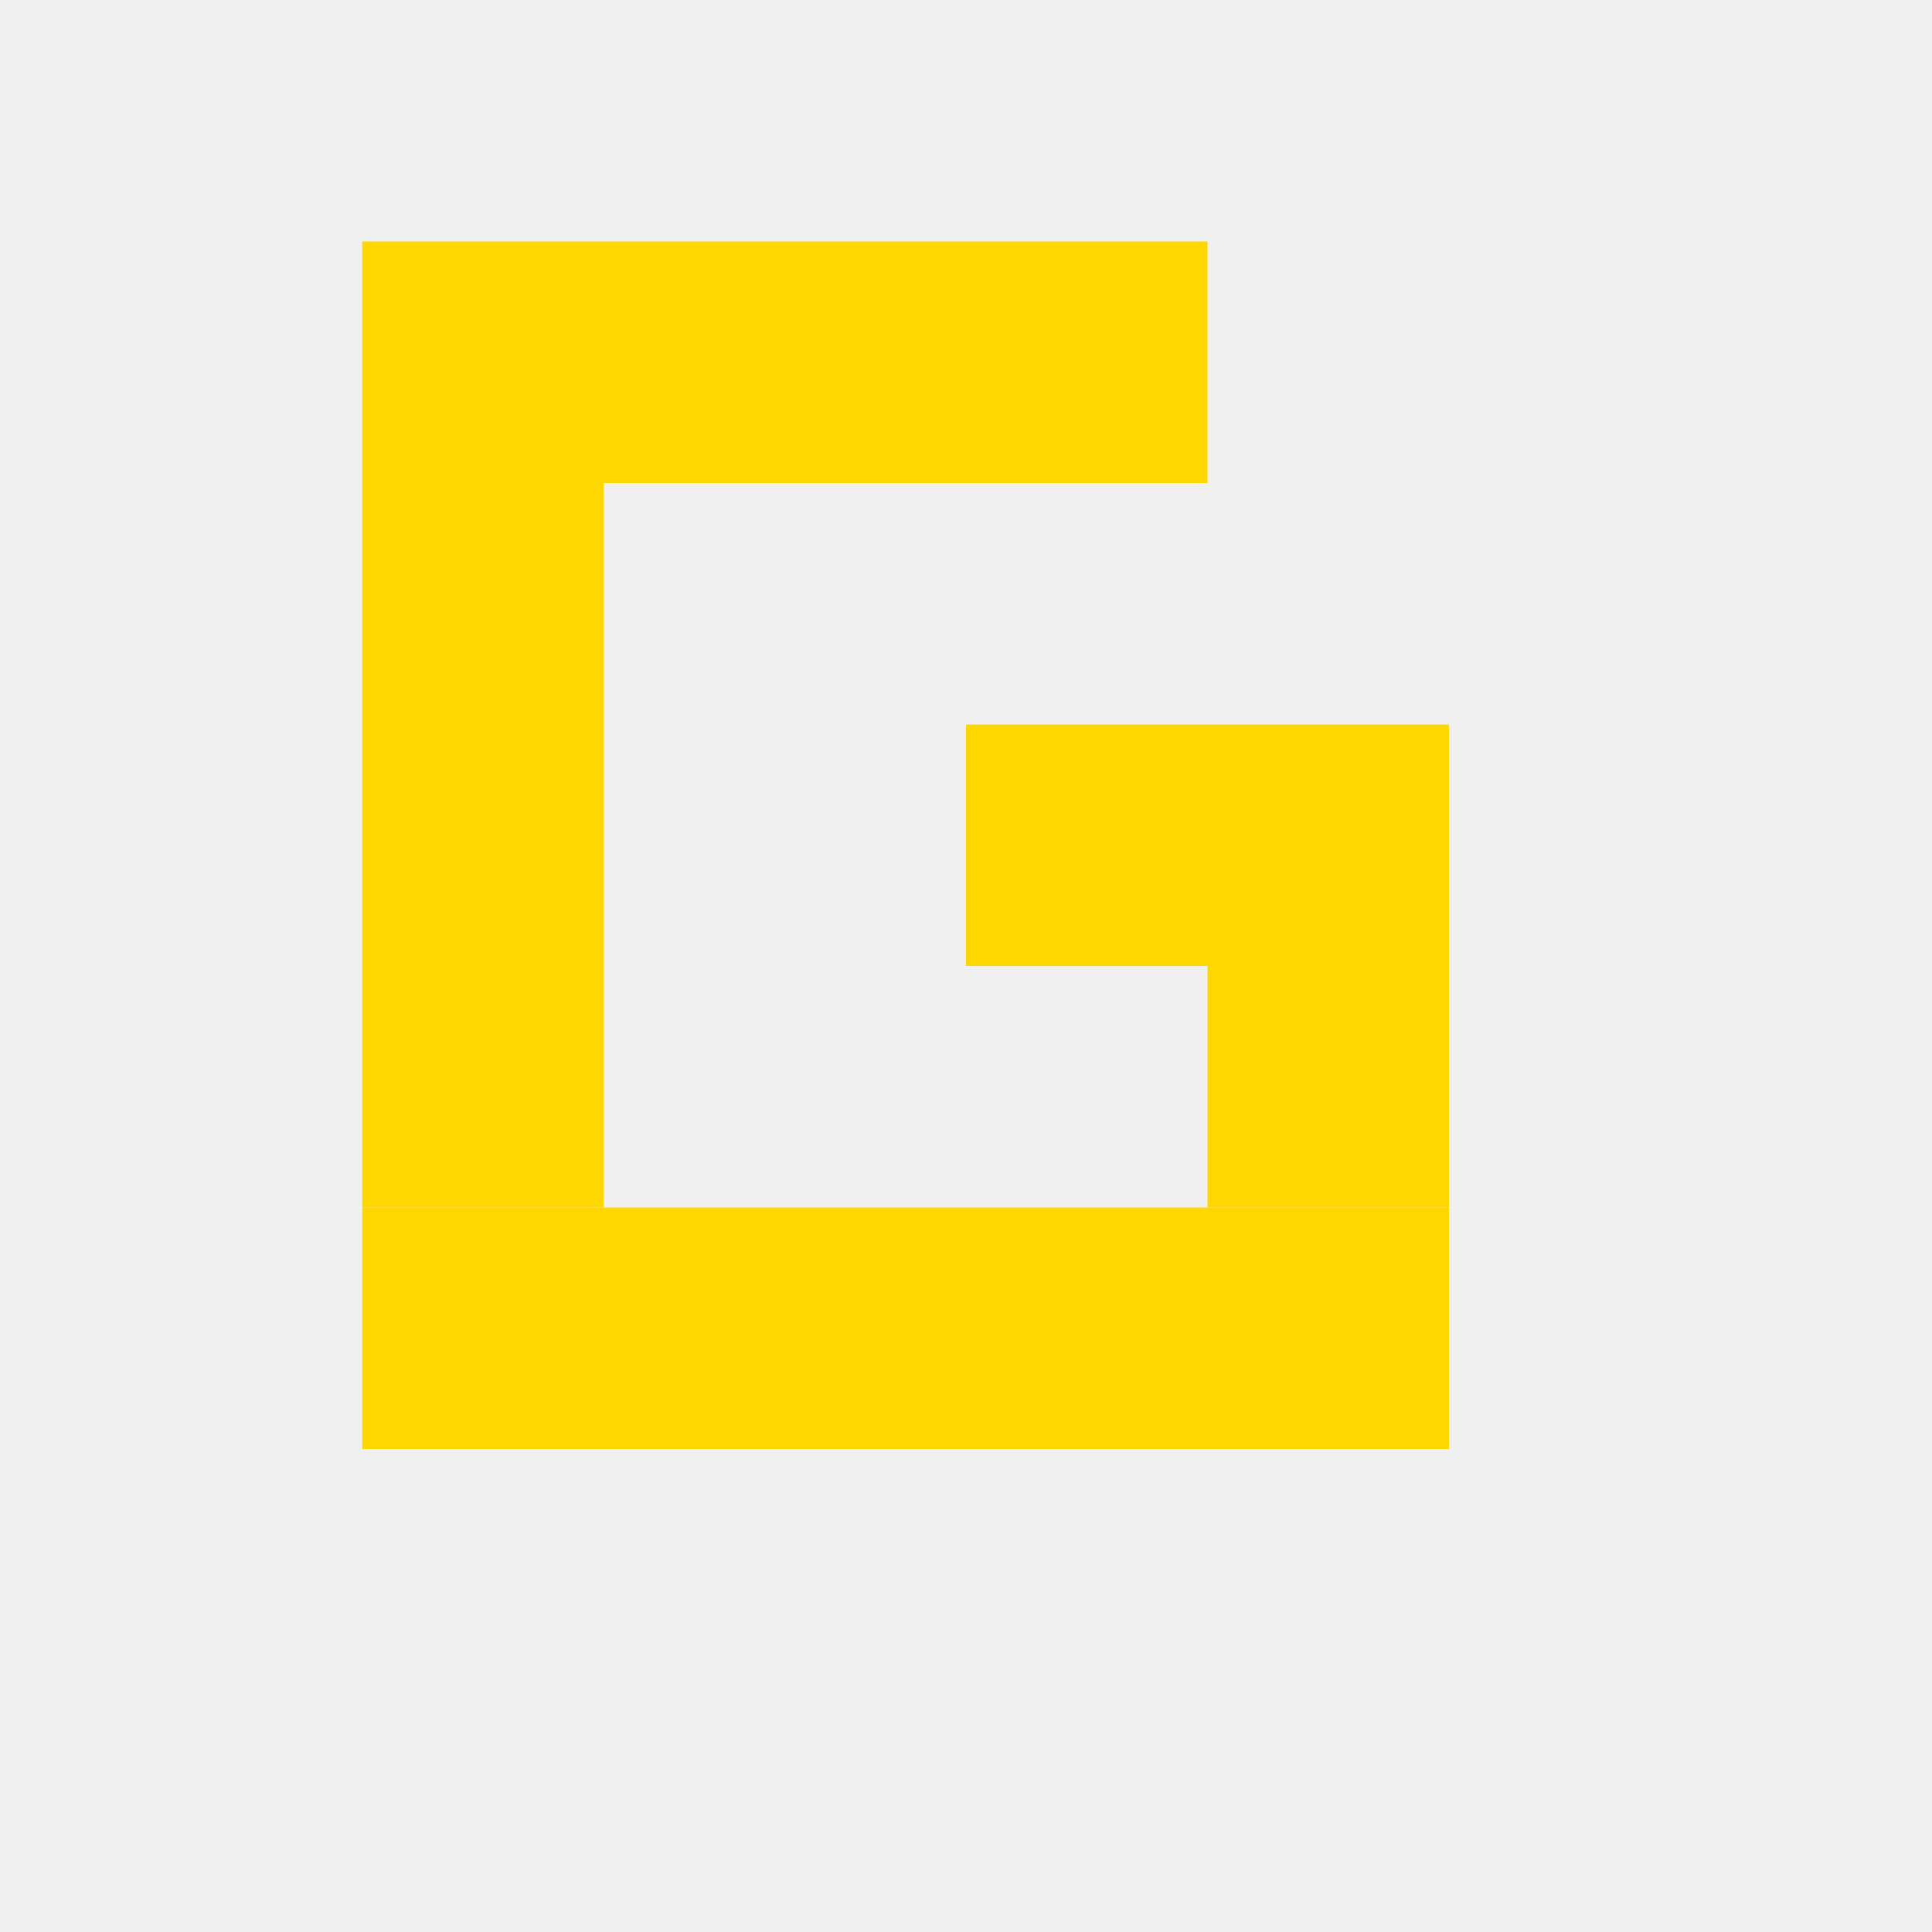
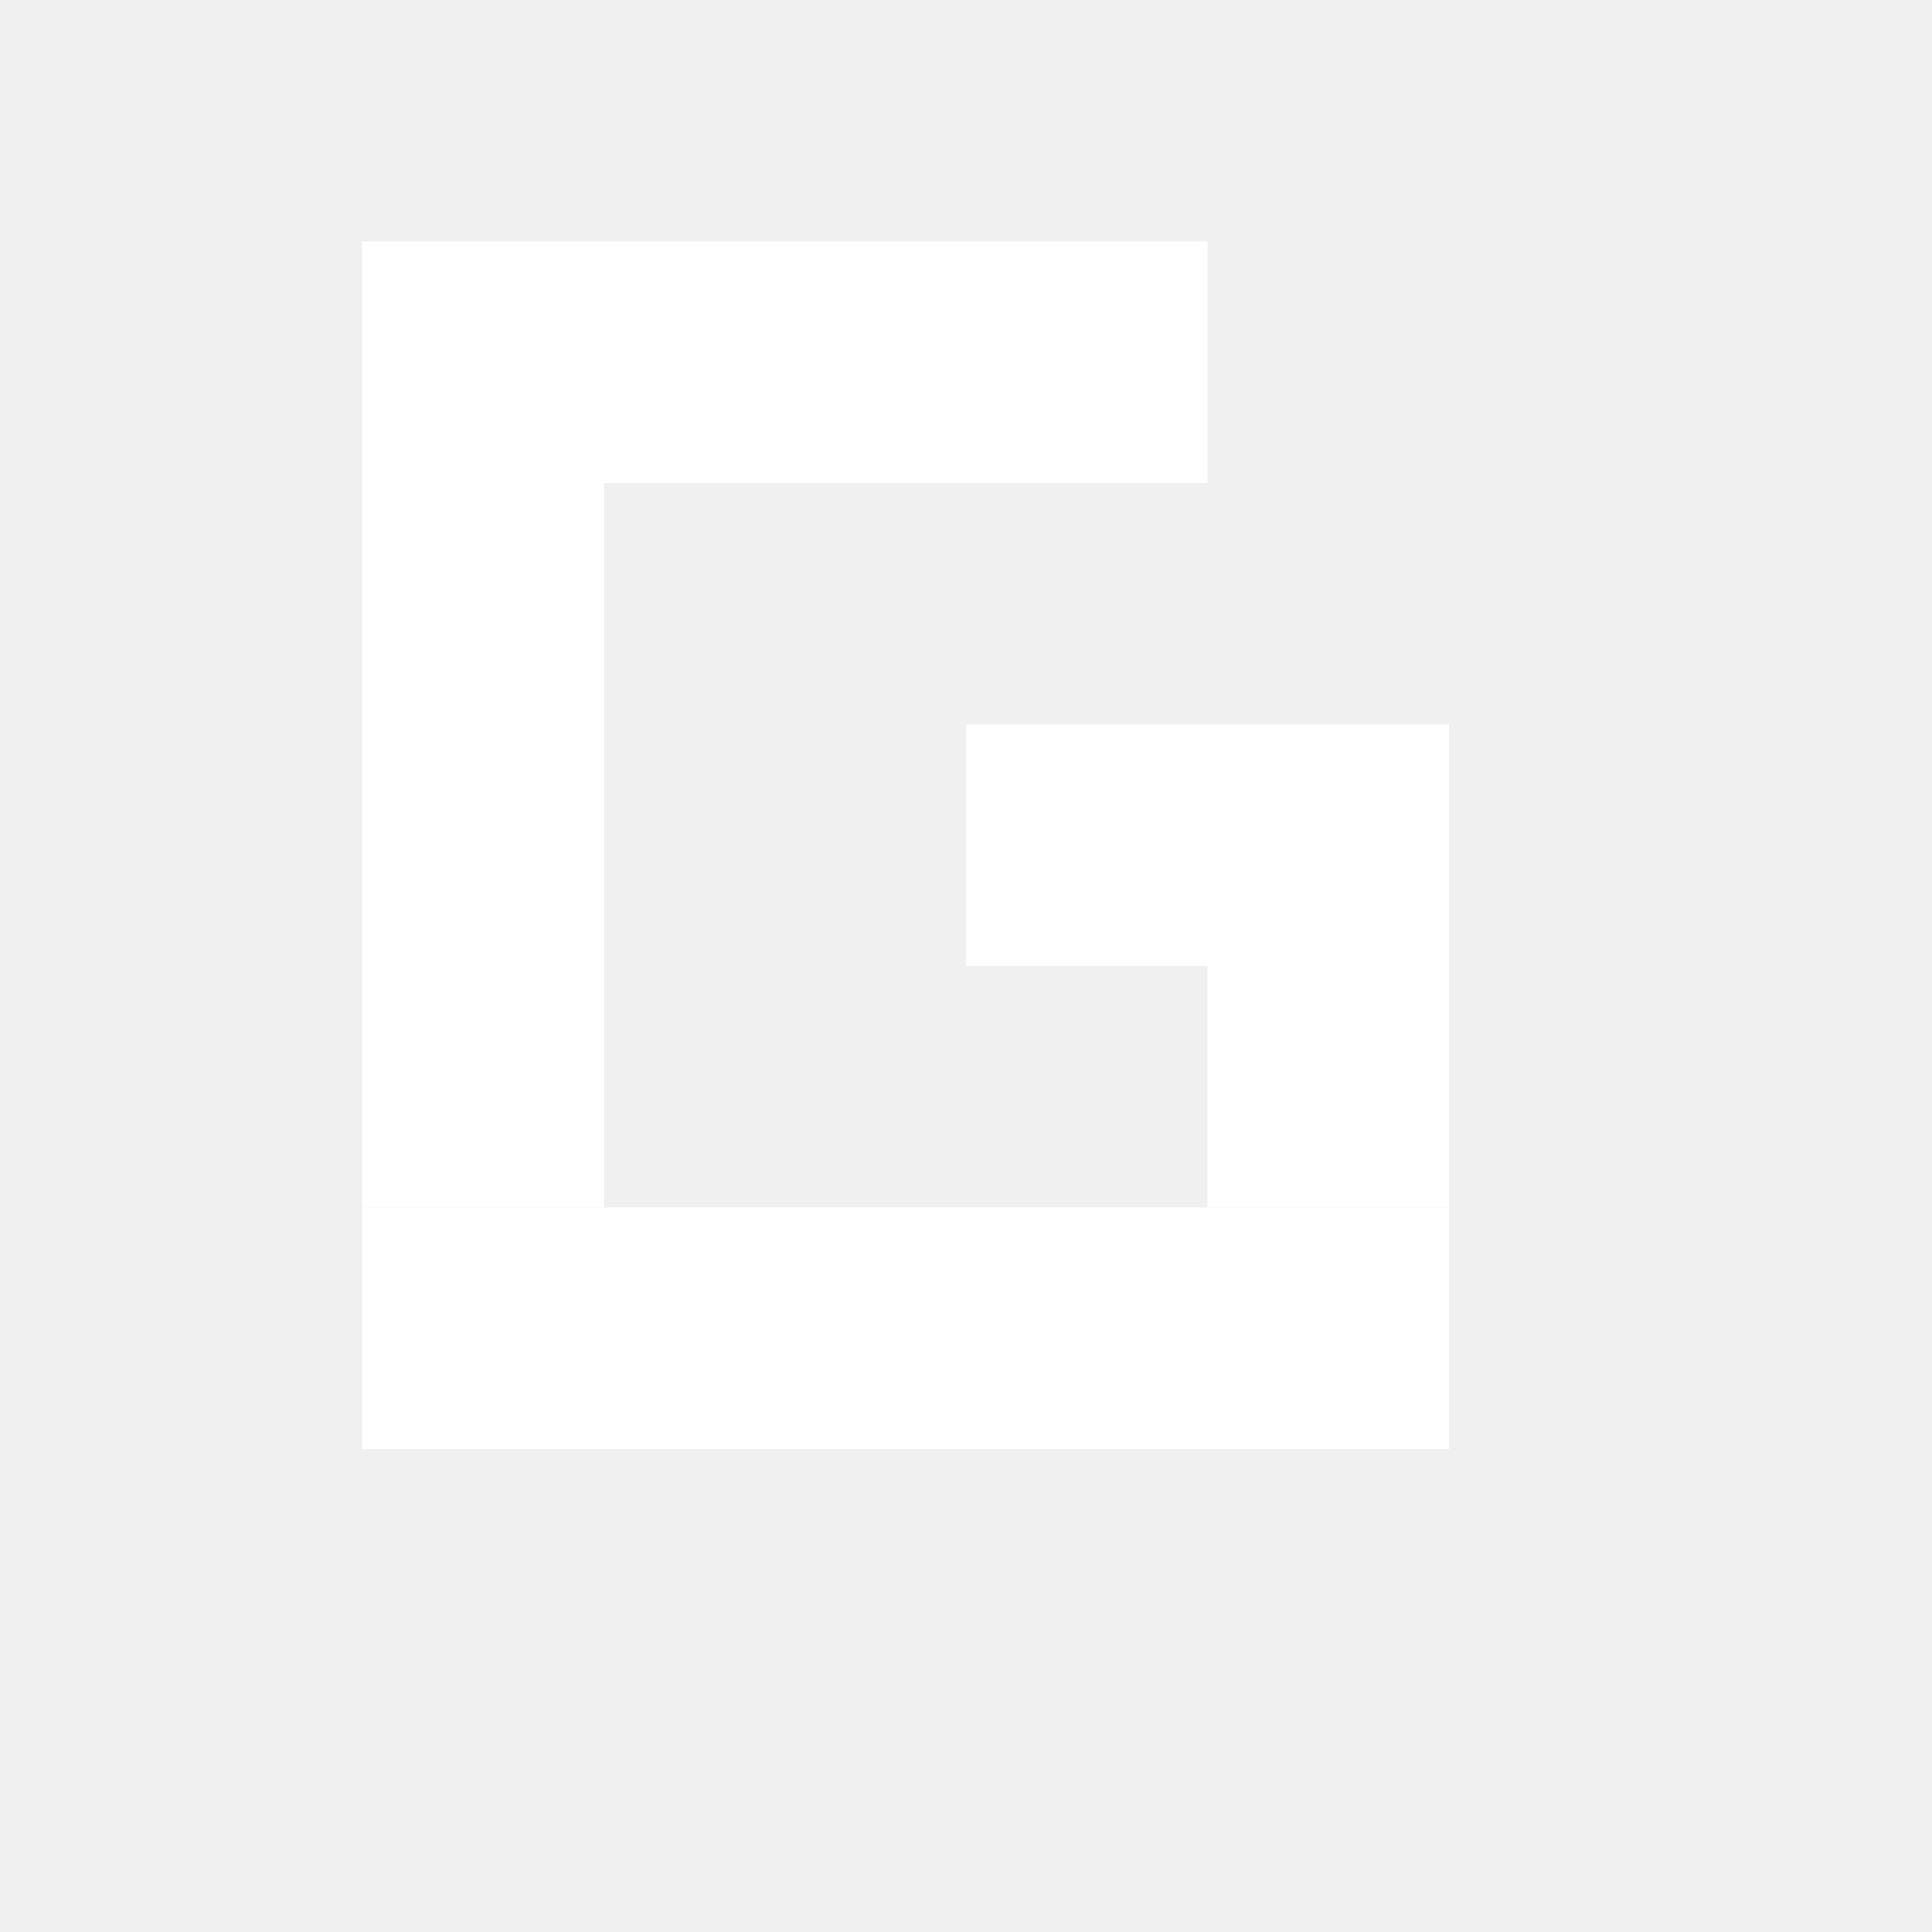
<svg xmlns="http://www.w3.org/2000/svg" width="32" height="32" viewBox="0 0 16 16">
-   <g fill="#FFD700">
+   <g fill="#FFFFFF">
    <rect x="3" y="2" width="7" height="2" />
    <rect x="3" y="4" width="2" height="6" />
    <rect x="3" y="10" width="9" height="2" />
    <rect x="10" y="8" width="2" height="2" />
    <rect x="8" y="6" width="4" height="2" />
  </g>
</svg>
